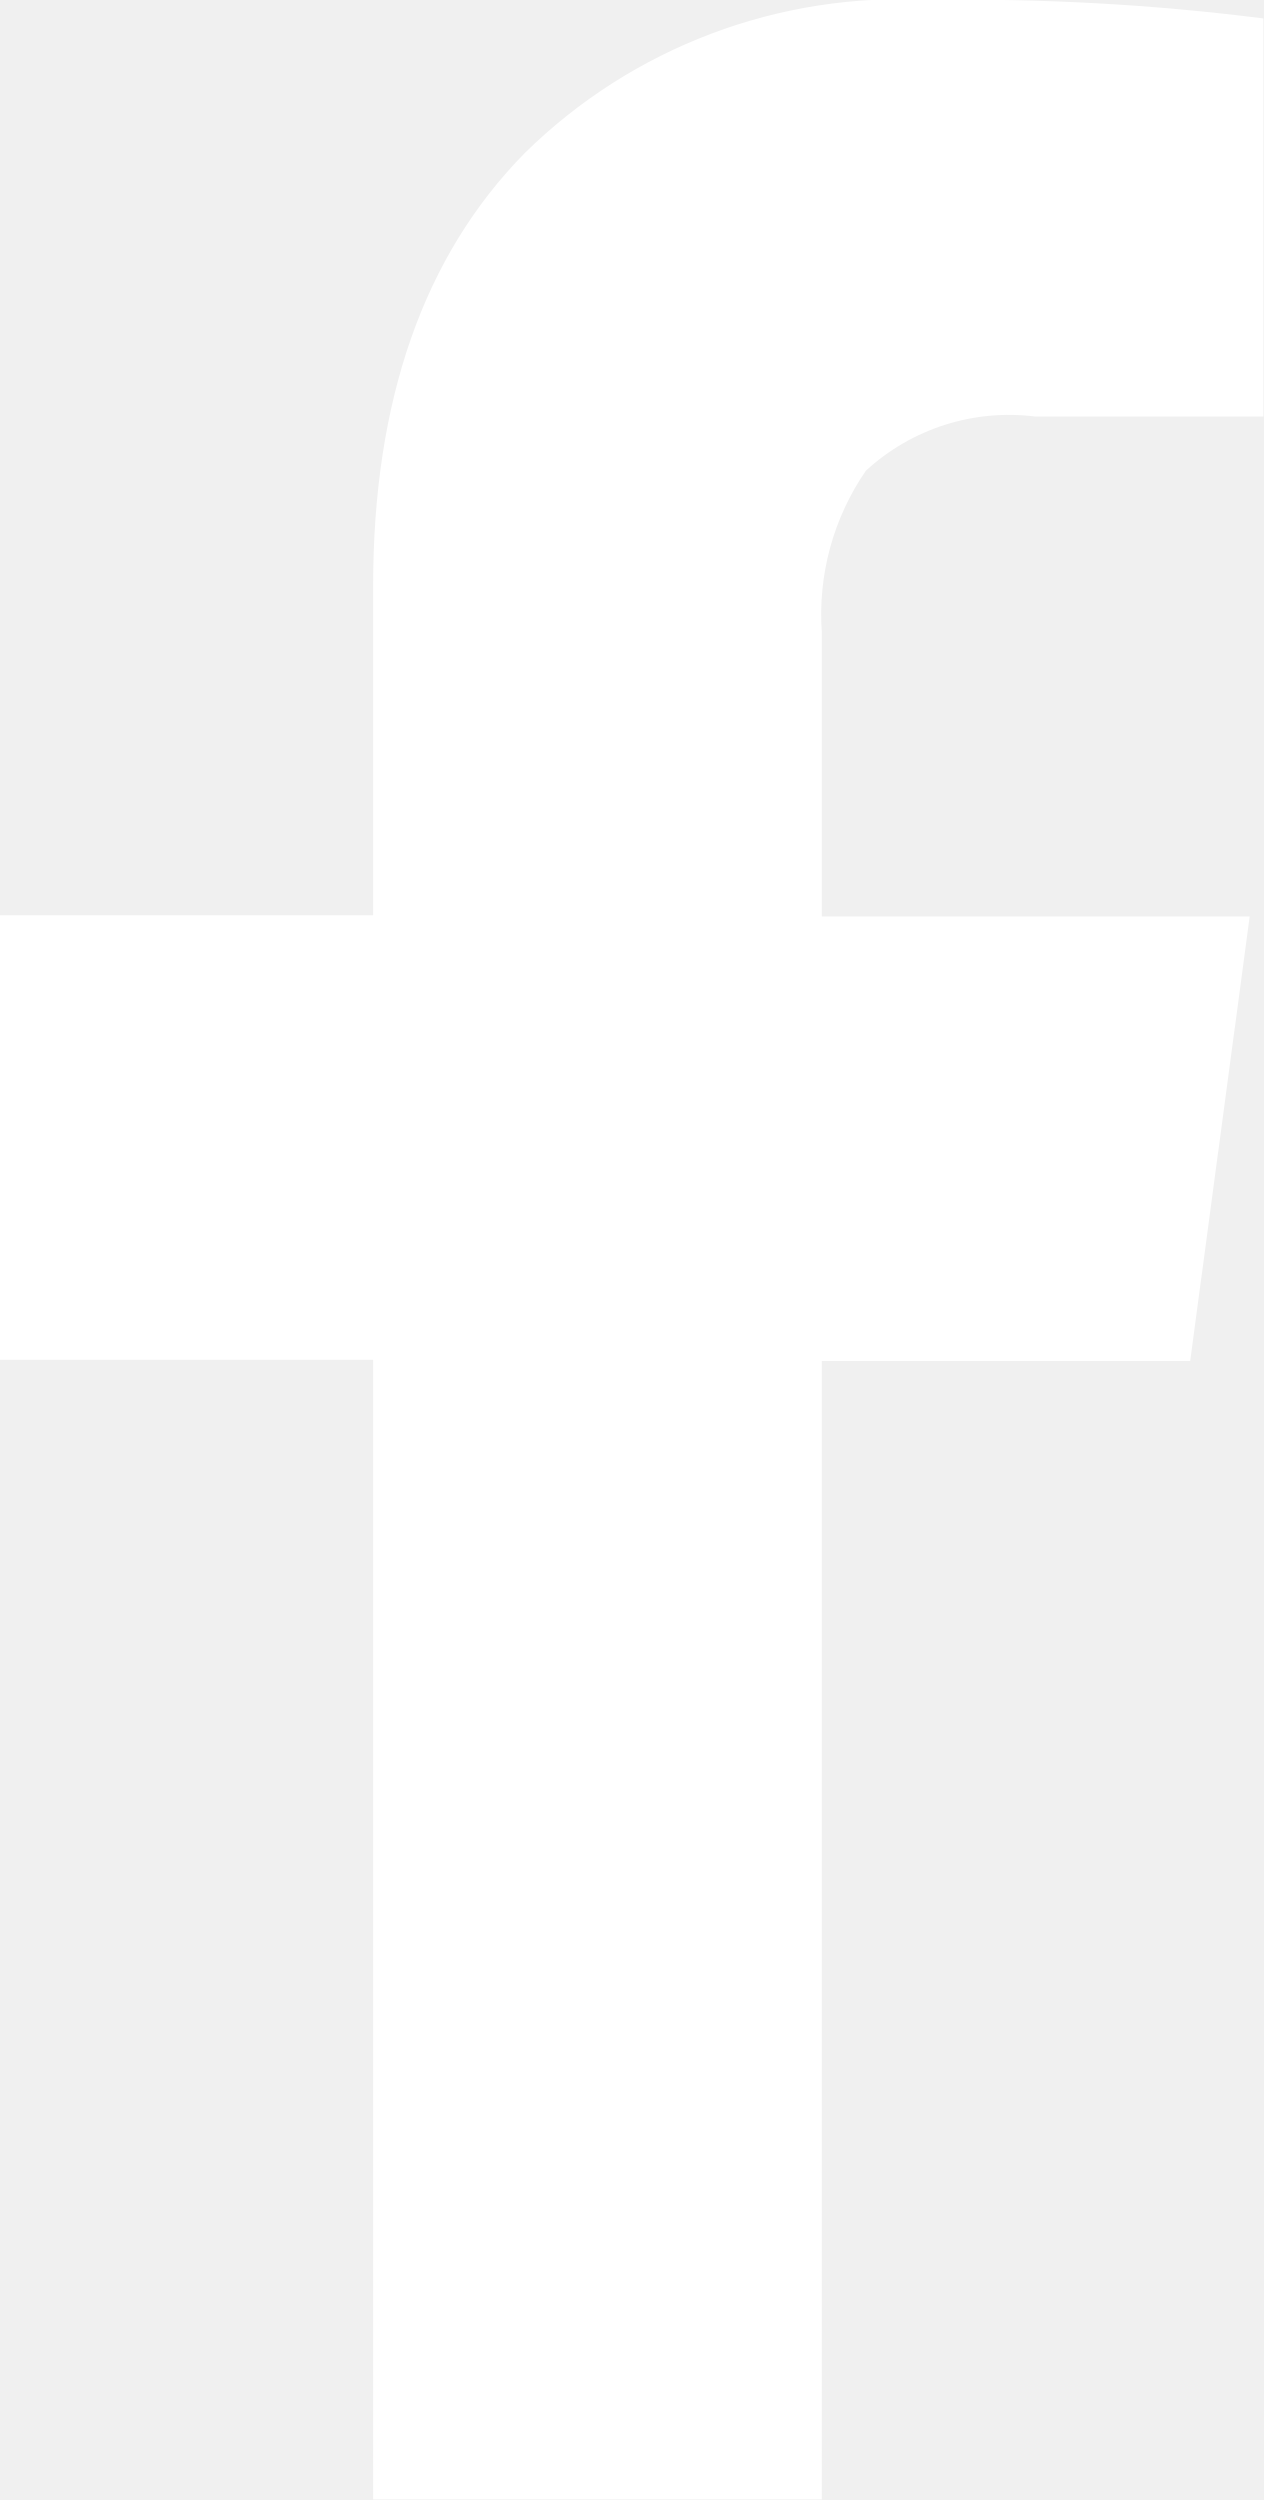
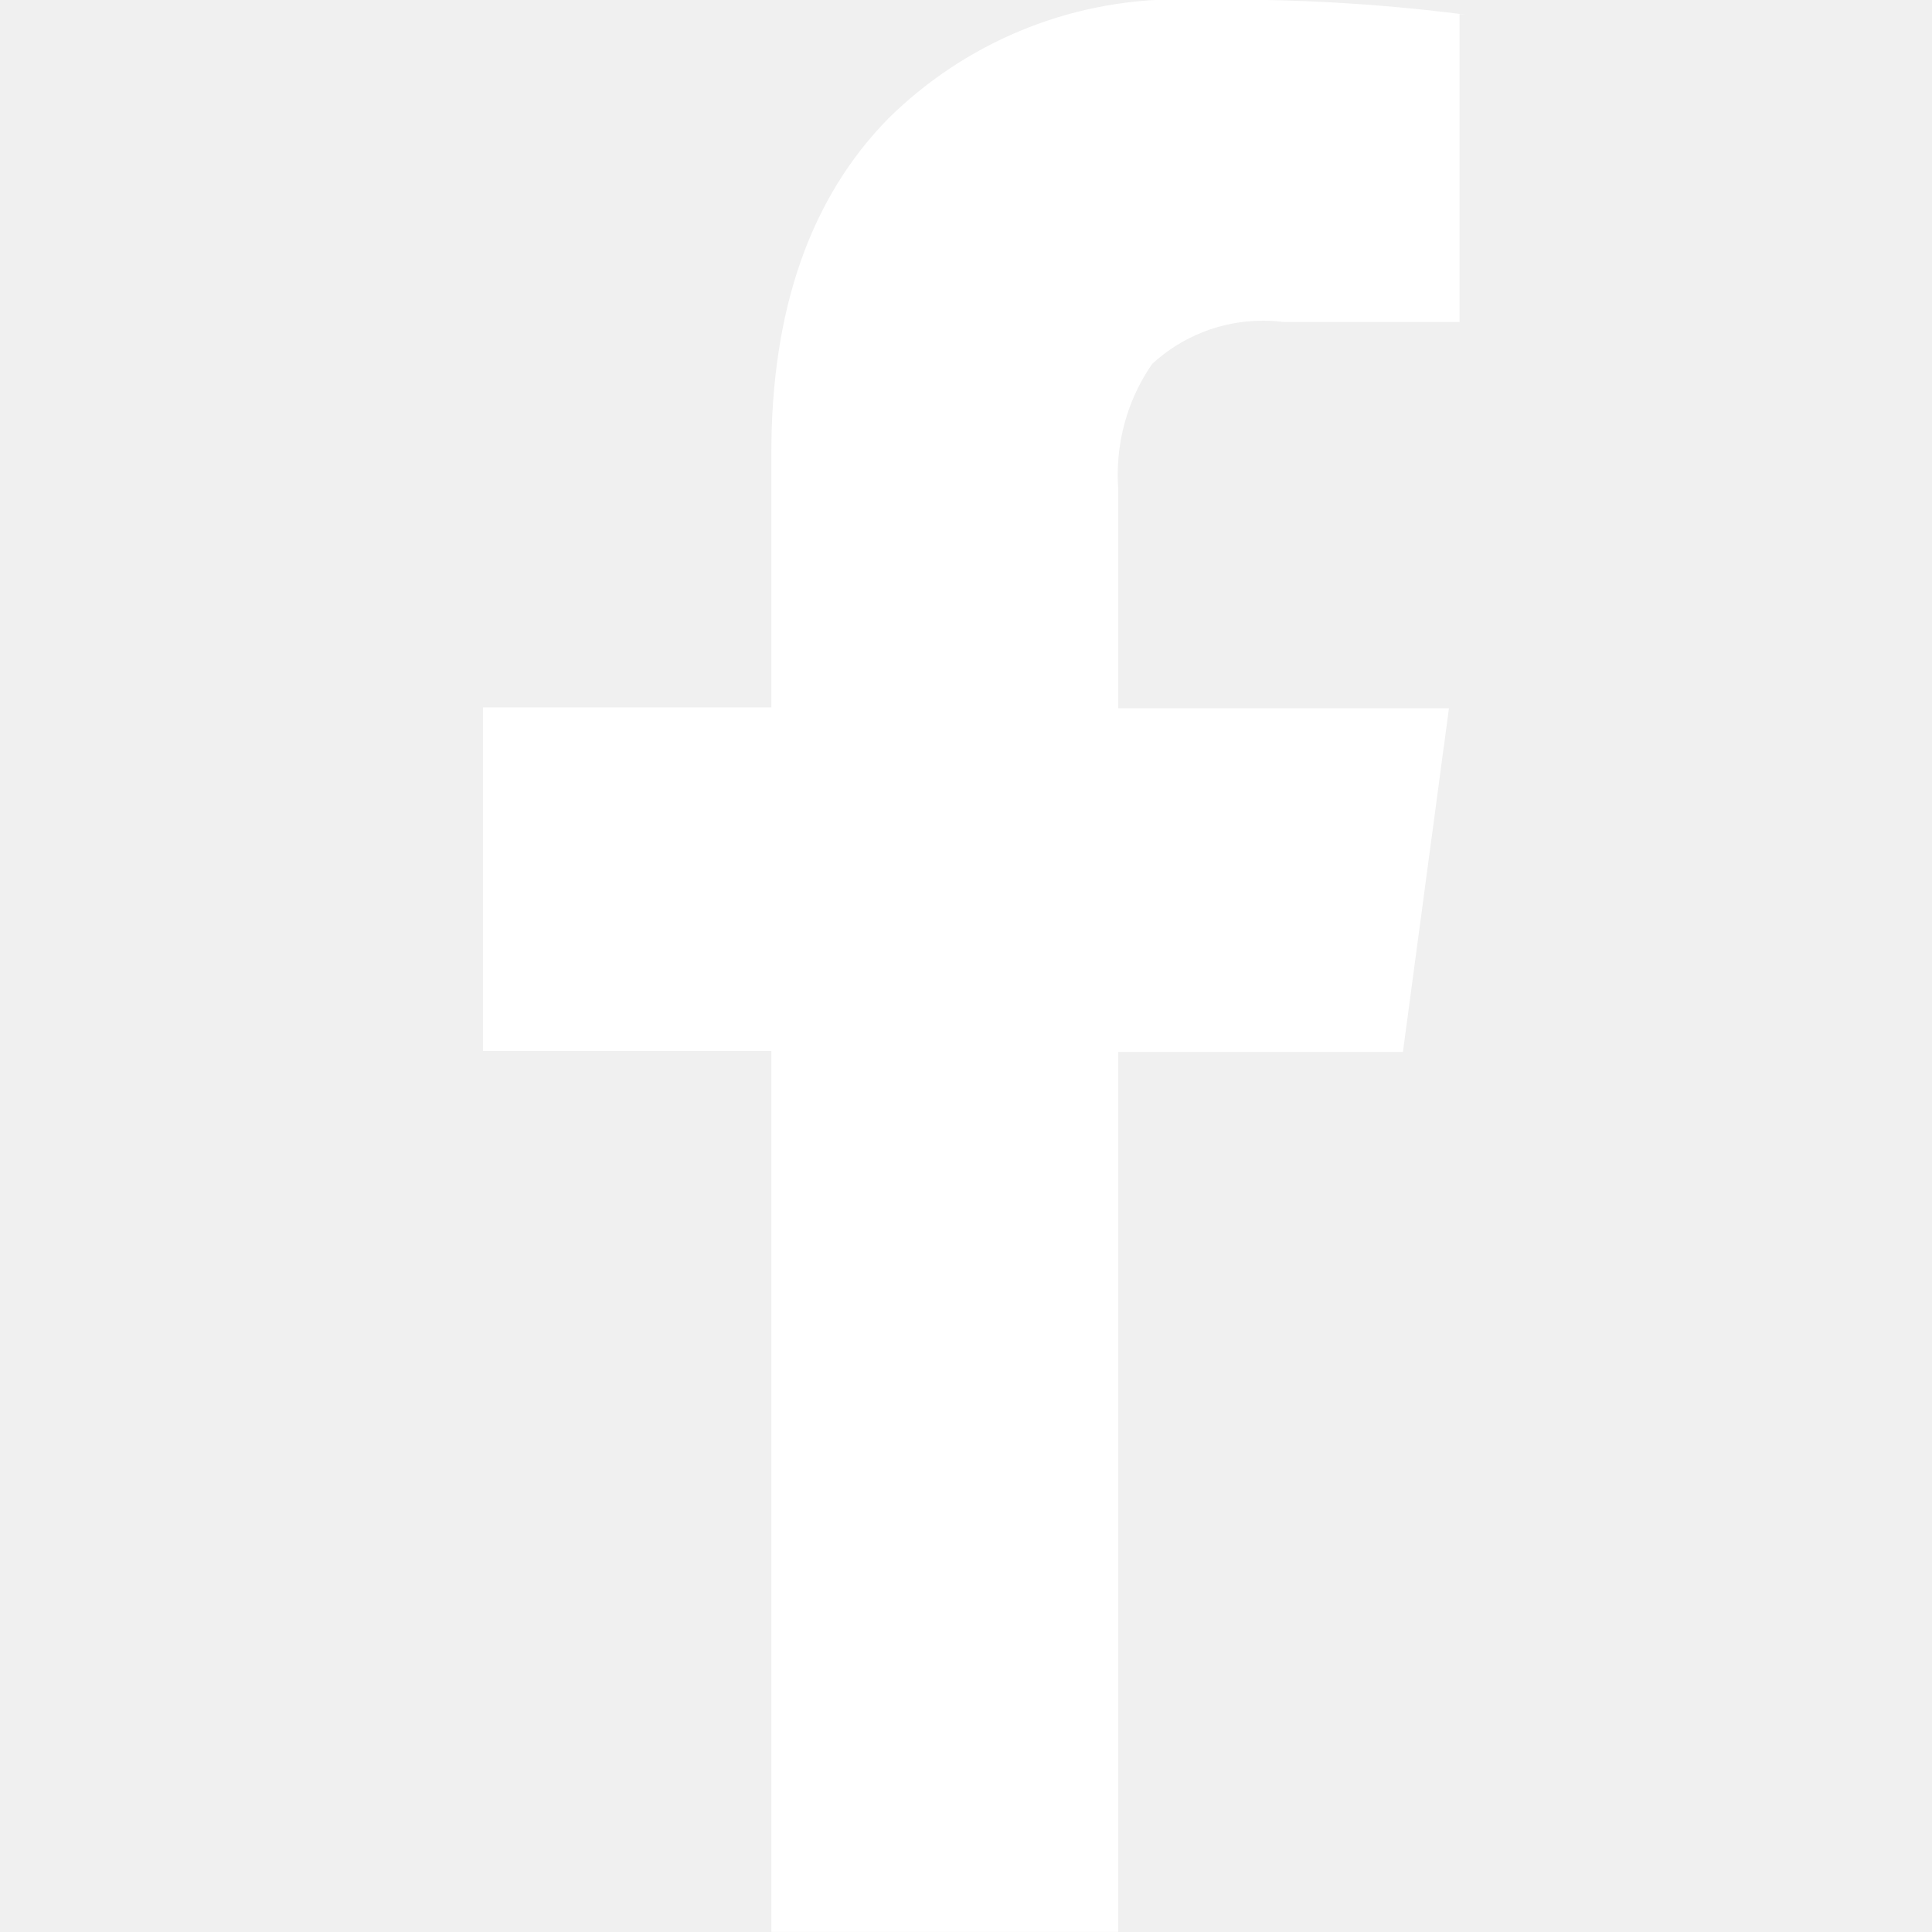
- <svg xmlns="http://www.w3.org/2000/svg" id="Layer_1" data-name="Layer 1" width="21.23" height="42.01" viewBox="0 0 21.23 42.01">
-   <defs>
-     <style>.cls-1{fill:#fff;}</style>
-   </defs>
-   <path class="cls-1" d="M21.23,0.31V7H17.4a3.55,3.55,0,0,0-2.85.91,4.26,4.26,0,0,0-.74,2.72v4.77H21l-1,7.47H13.81V42H6.27V22.85H0V15.38H6.27V9.85q0-4.69,2.55-7.28A9,9,0,0,1,15.63,0,39.57,39.57,0,0,1,21.23.31Z" />
+ <svg xmlns="http://www.w3.org/2000/svg" version="1.1" width="32" height="32" viewBox="0 0 32 32">
+   <path fill="#fff" d="M24.175 0.236v5.097h-2.918c-0.102-0.014-0.22-0.021-0.34-0.021-0.708 0-1.352 0.272-1.834 0.716l0.002-0.002c-0.358 0.514-0.572 1.152-0.572 1.84 0 0.082 0.003 0.163 0.009 0.243l-0.001-0.011v3.634h5.478l-0.762 5.691h-4.716v14.575h-5.745v-14.59h-4.777v-5.691h4.777v-4.213q0-3.573 1.943-5.547c1.237-1.217 2.935-1.969 4.809-1.969 0.134 0 0.266 0.004 0.398 0.011l-0.018-0.001c0.14-0.002 0.305-0.004 0.471-0.004 1.338 0 2.656 0.087 3.948 0.256l-0.152-0.016z" />
</svg>
